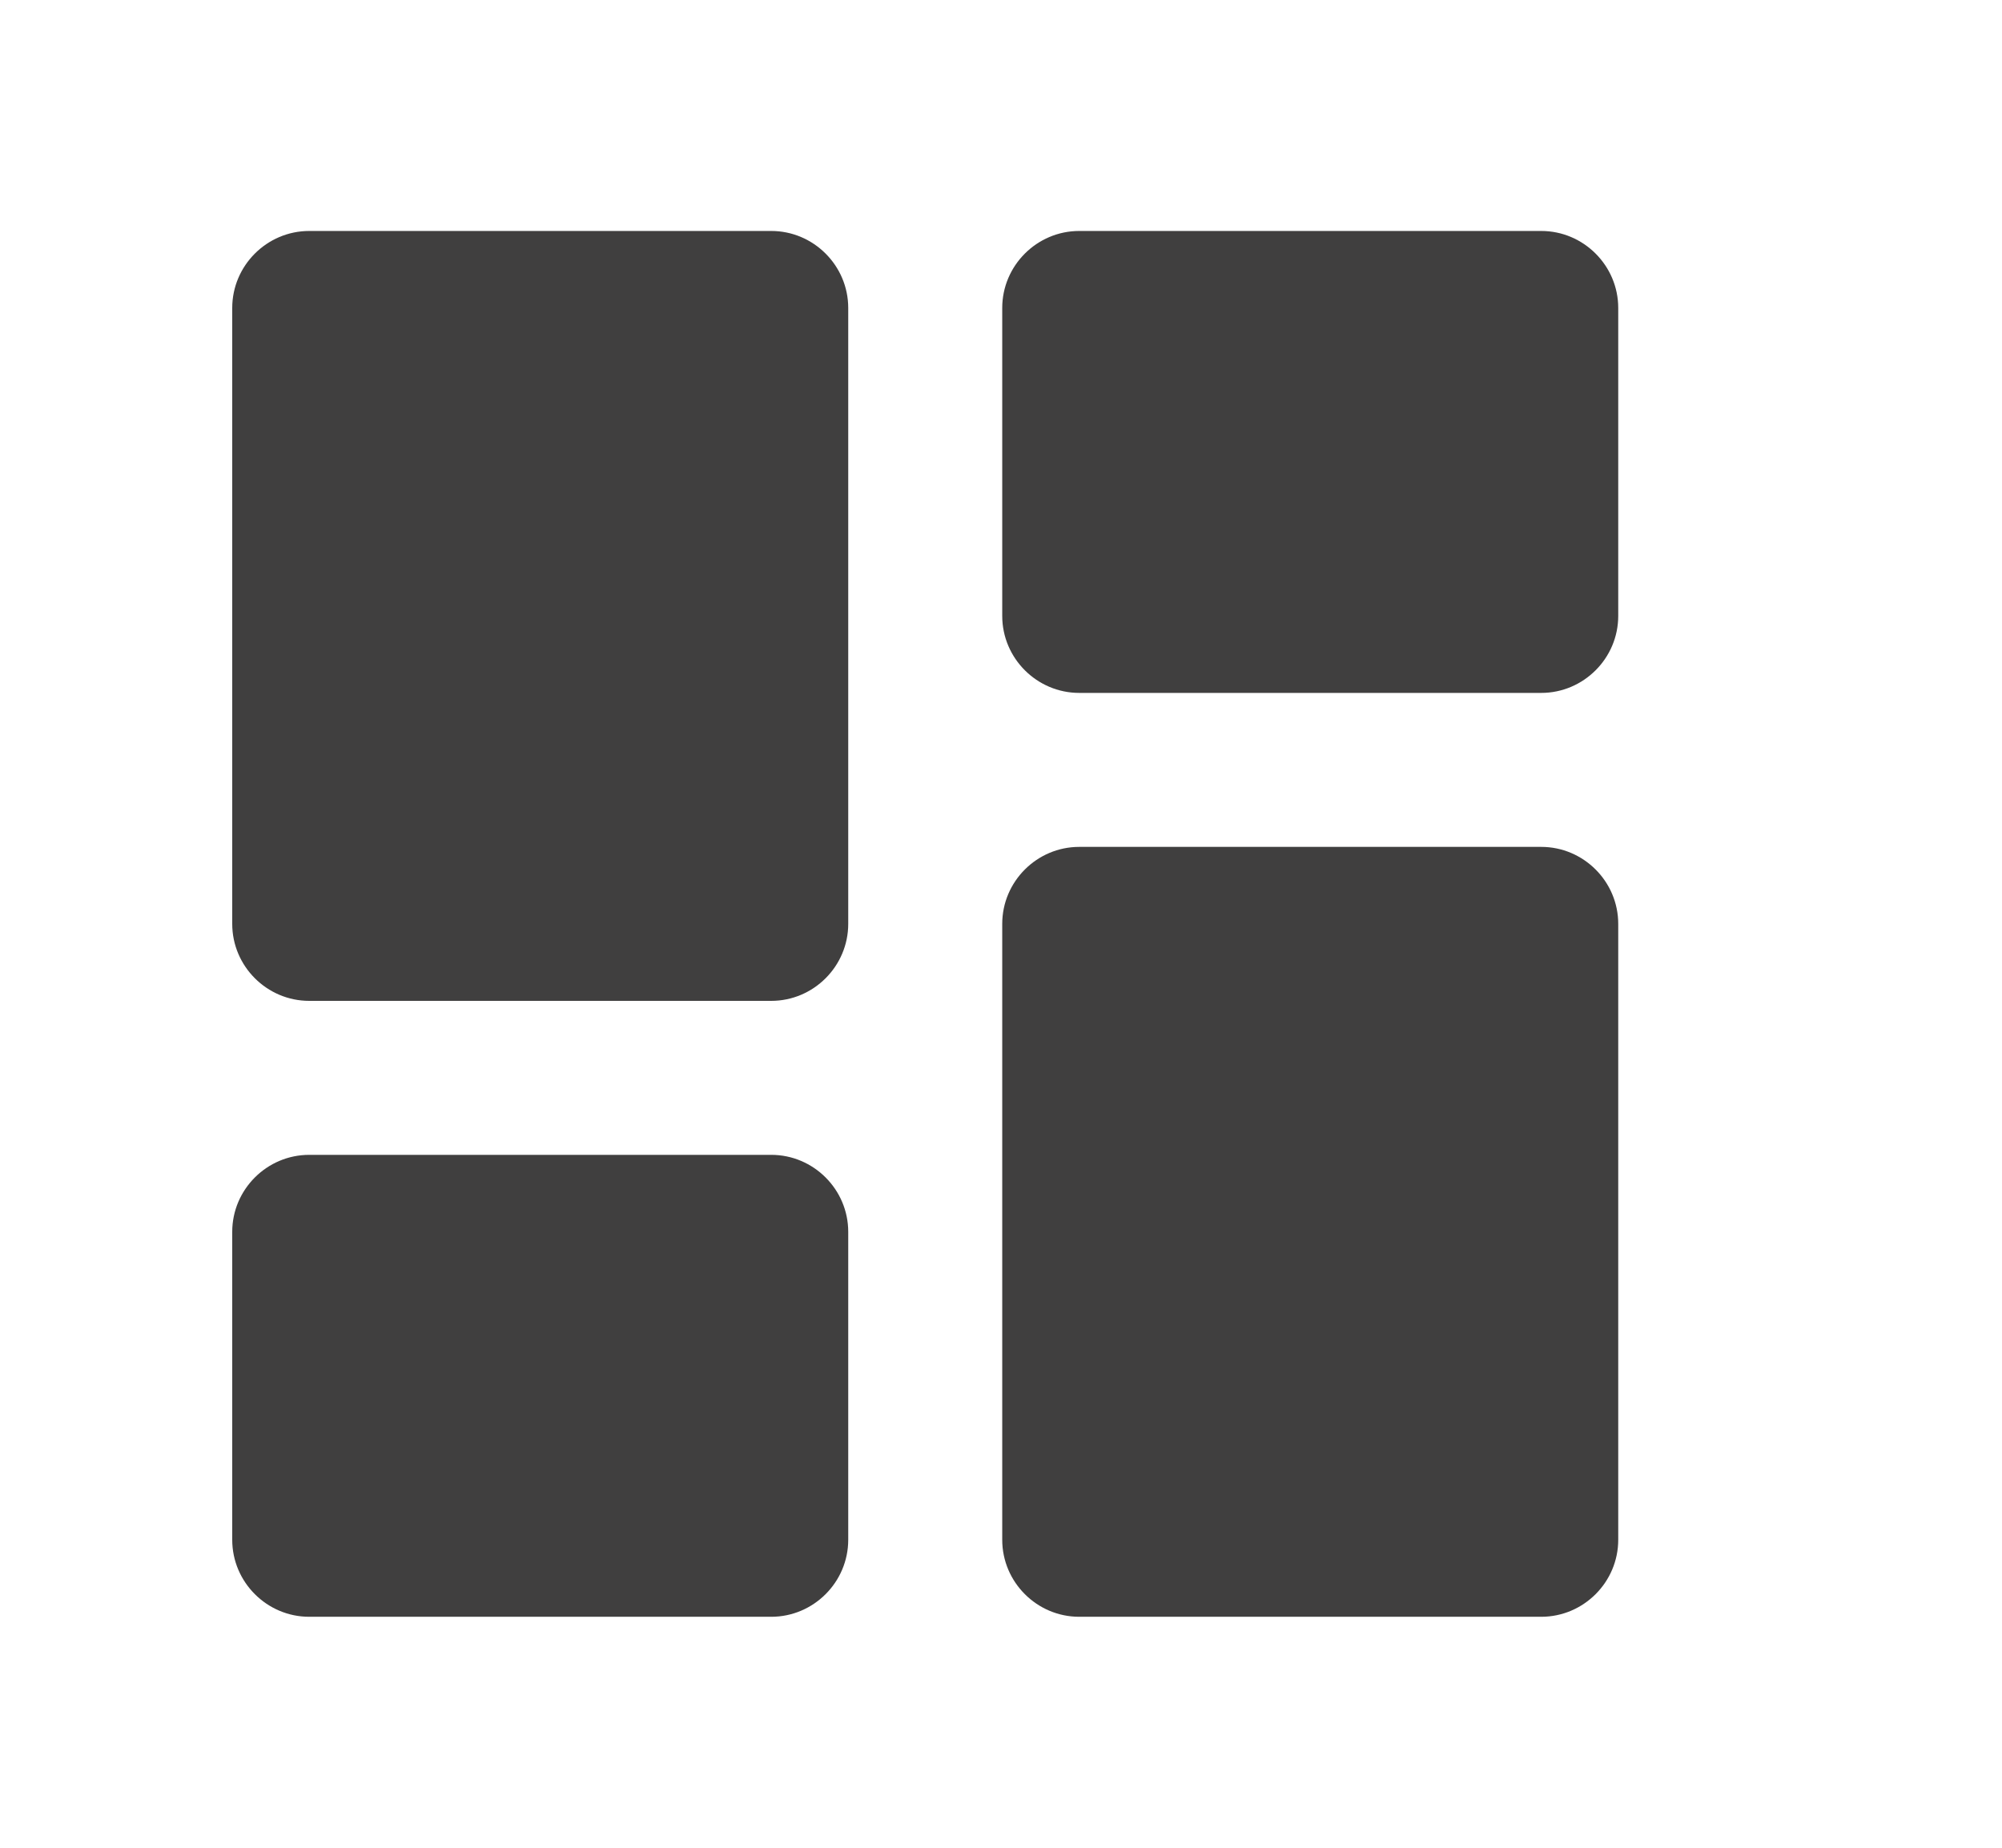
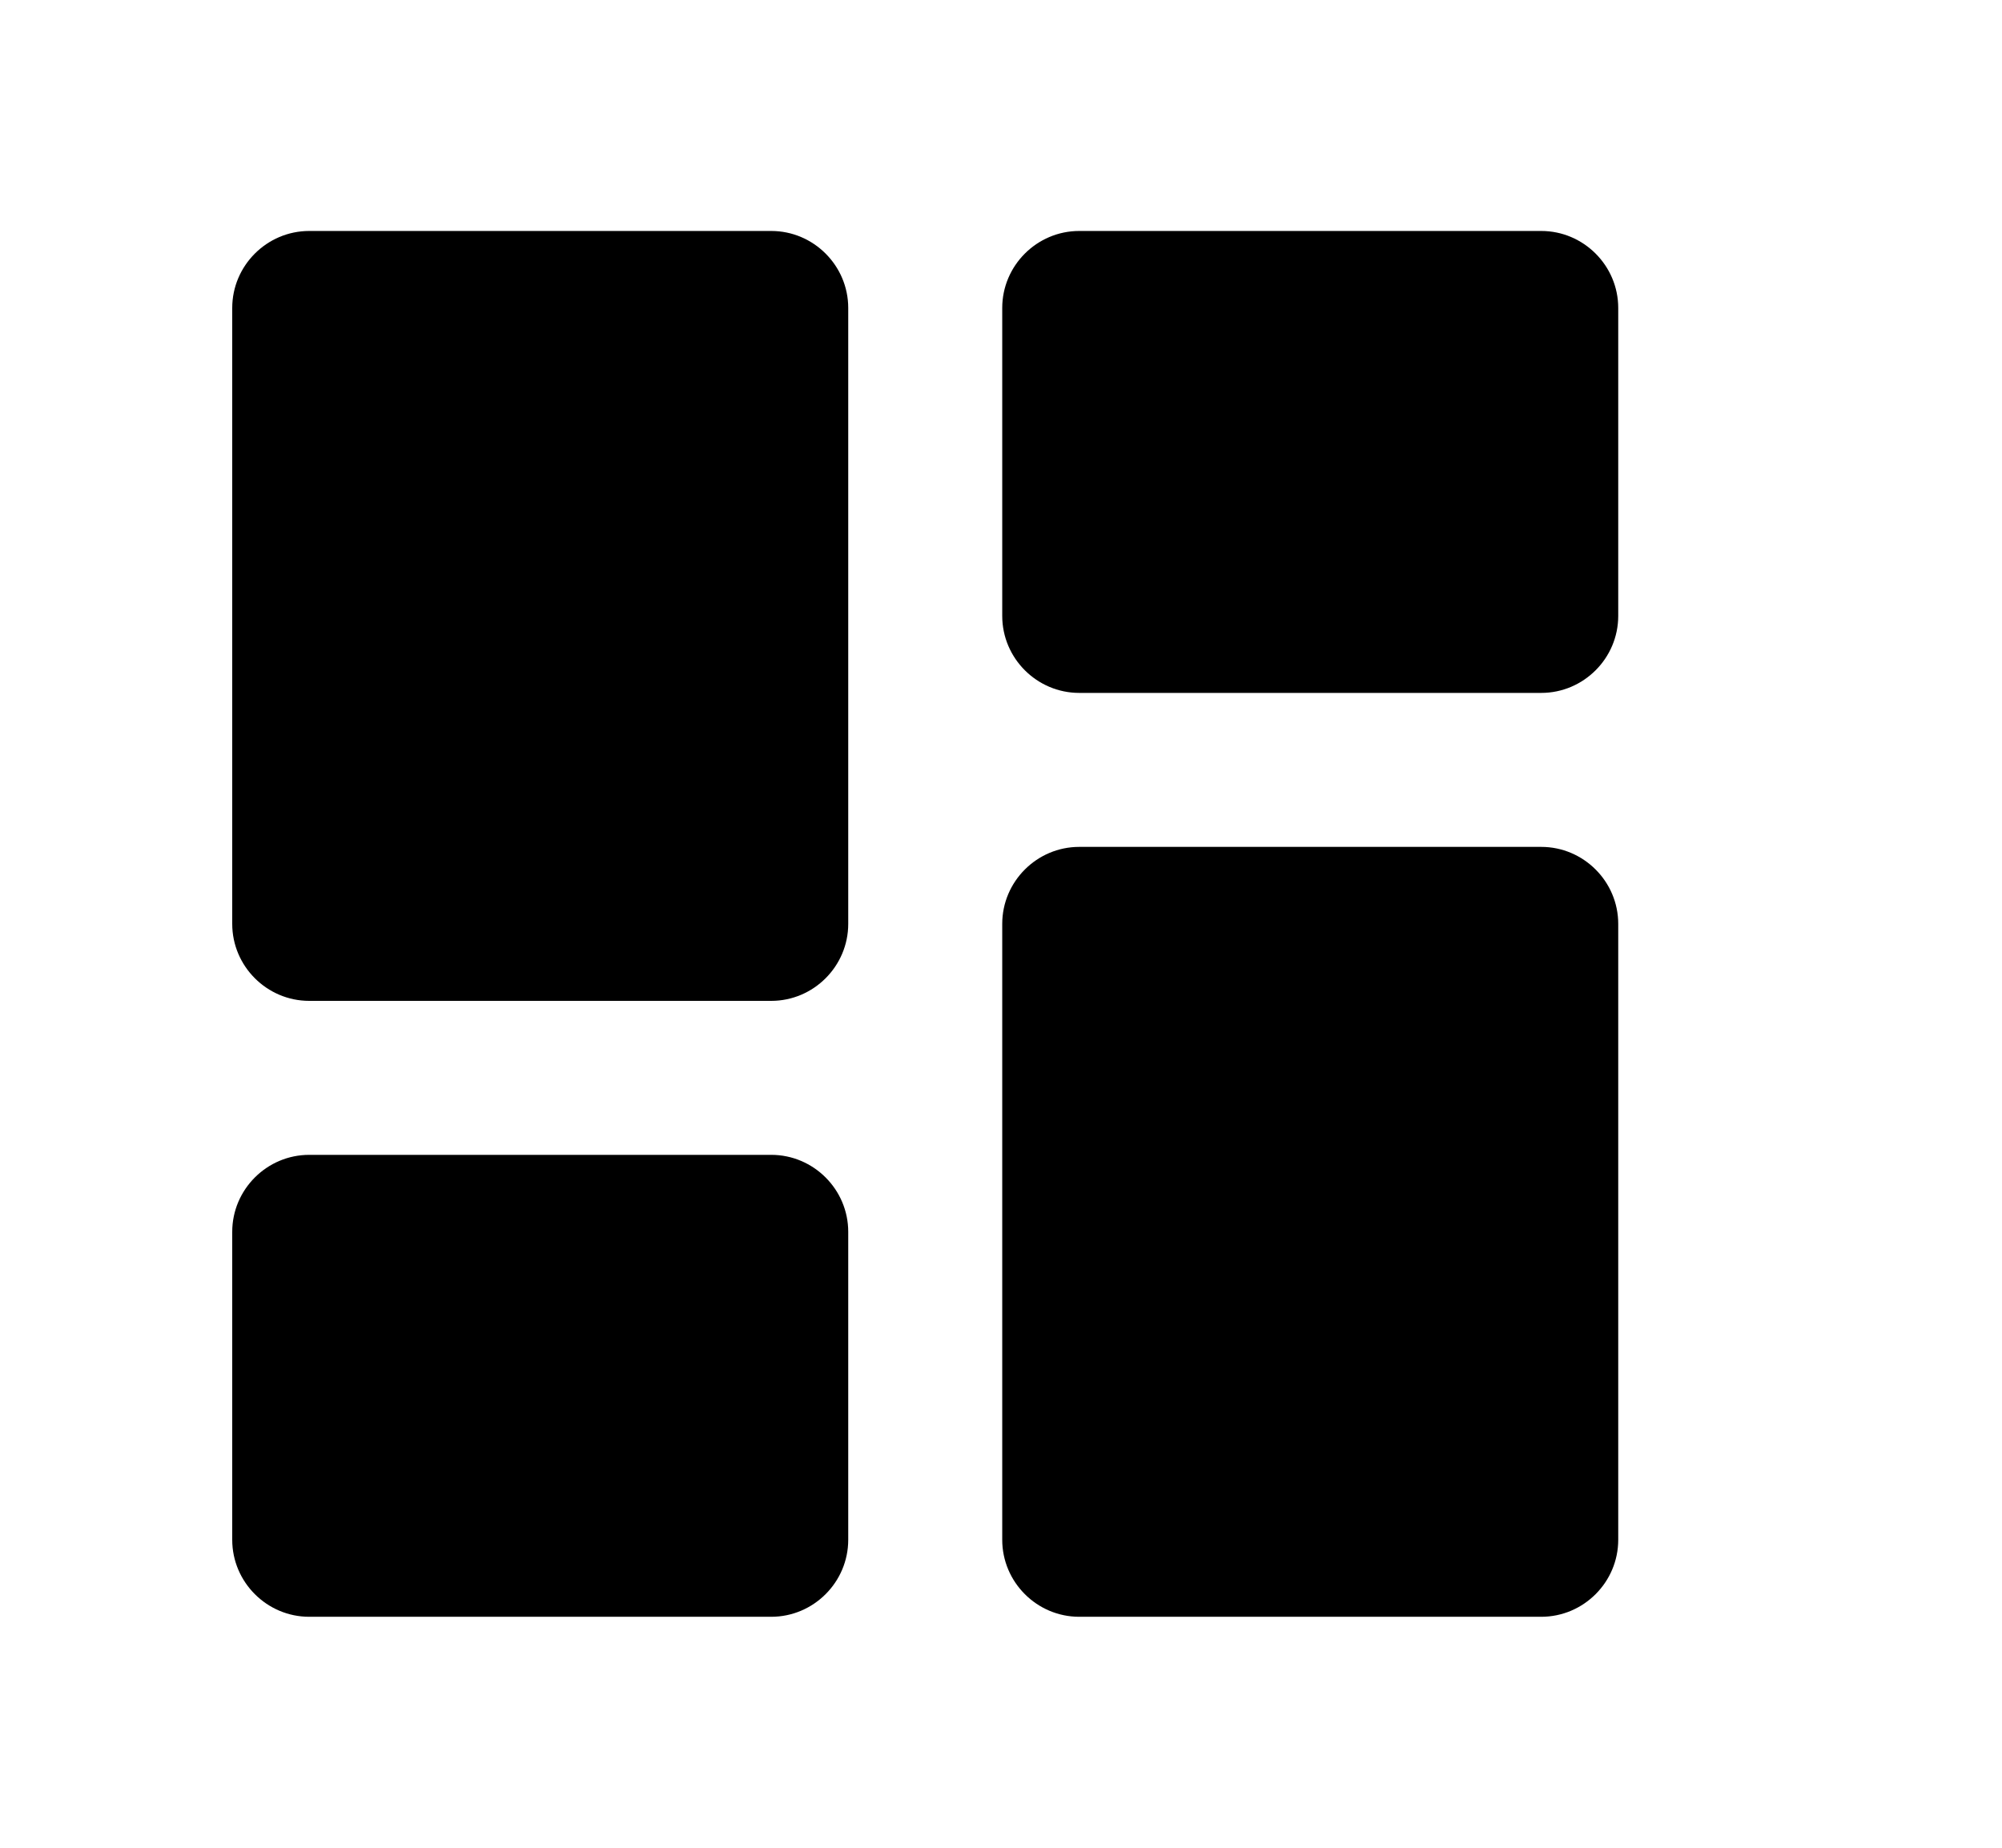
<svg xmlns="http://www.w3.org/2000/svg" width="13" height="12" viewBox="0 0 13 12" fill="none">
-   <path d="M2.008 6.5H5.008C5.283 6.5 5.508 6.275 5.508 6V2C5.508 1.725 5.283 1.5 5.008 1.5H2.008C1.733 1.5 1.508 1.725 1.508 2V6C1.508 6.275 1.733 6.5 2.008 6.5ZM2.008 10.5H5.008C5.283 10.5 5.508 10.275 5.508 10V8C5.508 7.725 5.283 7.5 5.008 7.5H2.008C1.733 7.5 1.508 7.725 1.508 8V10C1.508 10.275 1.733 10.5 2.008 10.5ZM7.008 10.5H10.008C10.283 10.5 10.508 10.275 10.508 10V6C10.508 5.725 10.283 5.5 10.008 5.5H7.008C6.733 5.5 6.508 5.725 6.508 6V10C6.508 10.275 6.733 10.5 7.008 10.5ZM6.508 2V4C6.508 4.275 6.733 4.5 7.008 4.5H10.008C10.283 4.5 10.508 4.275 10.508 4V2C10.508 1.725 10.283 1.5 10.008 1.5H7.008C6.733 1.5 6.508 1.725 6.508 2Z" fill="#403F3F" />
+   <path d="M2.008 6.5H5.008C5.283 6.5 5.508 6.275 5.508 6V2C5.508 1.725 5.283 1.5 5.008 1.5H2.008C1.733 1.5 1.508 1.725 1.508 2V6C1.508 6.275 1.733 6.5 2.008 6.5ZM2.008 10.5H5.008C5.283 10.5 5.508 10.275 5.508 10V8C5.508 7.725 5.283 7.5 5.008 7.5H2.008C1.733 7.5 1.508 7.725 1.508 8V10C1.508 10.275 1.733 10.5 2.008 10.5ZM7.008 10.5H10.008C10.283 10.5 10.508 10.275 10.508 10V6C10.508 5.725 10.283 5.5 10.008 5.5H7.008C6.733 5.5 6.508 5.725 6.508 6V10C6.508 10.275 6.733 10.5 7.008 10.5ZM6.508 2V4C6.508 4.275 6.733 4.5 7.008 4.5H10.008C10.283 4.5 10.508 4.275 10.508 4V2C10.508 1.725 10.283 1.5 10.008 1.5H7.008C6.733 1.5 6.508 1.725 6.508 2Z" fill="currentColor" />
</svg>
